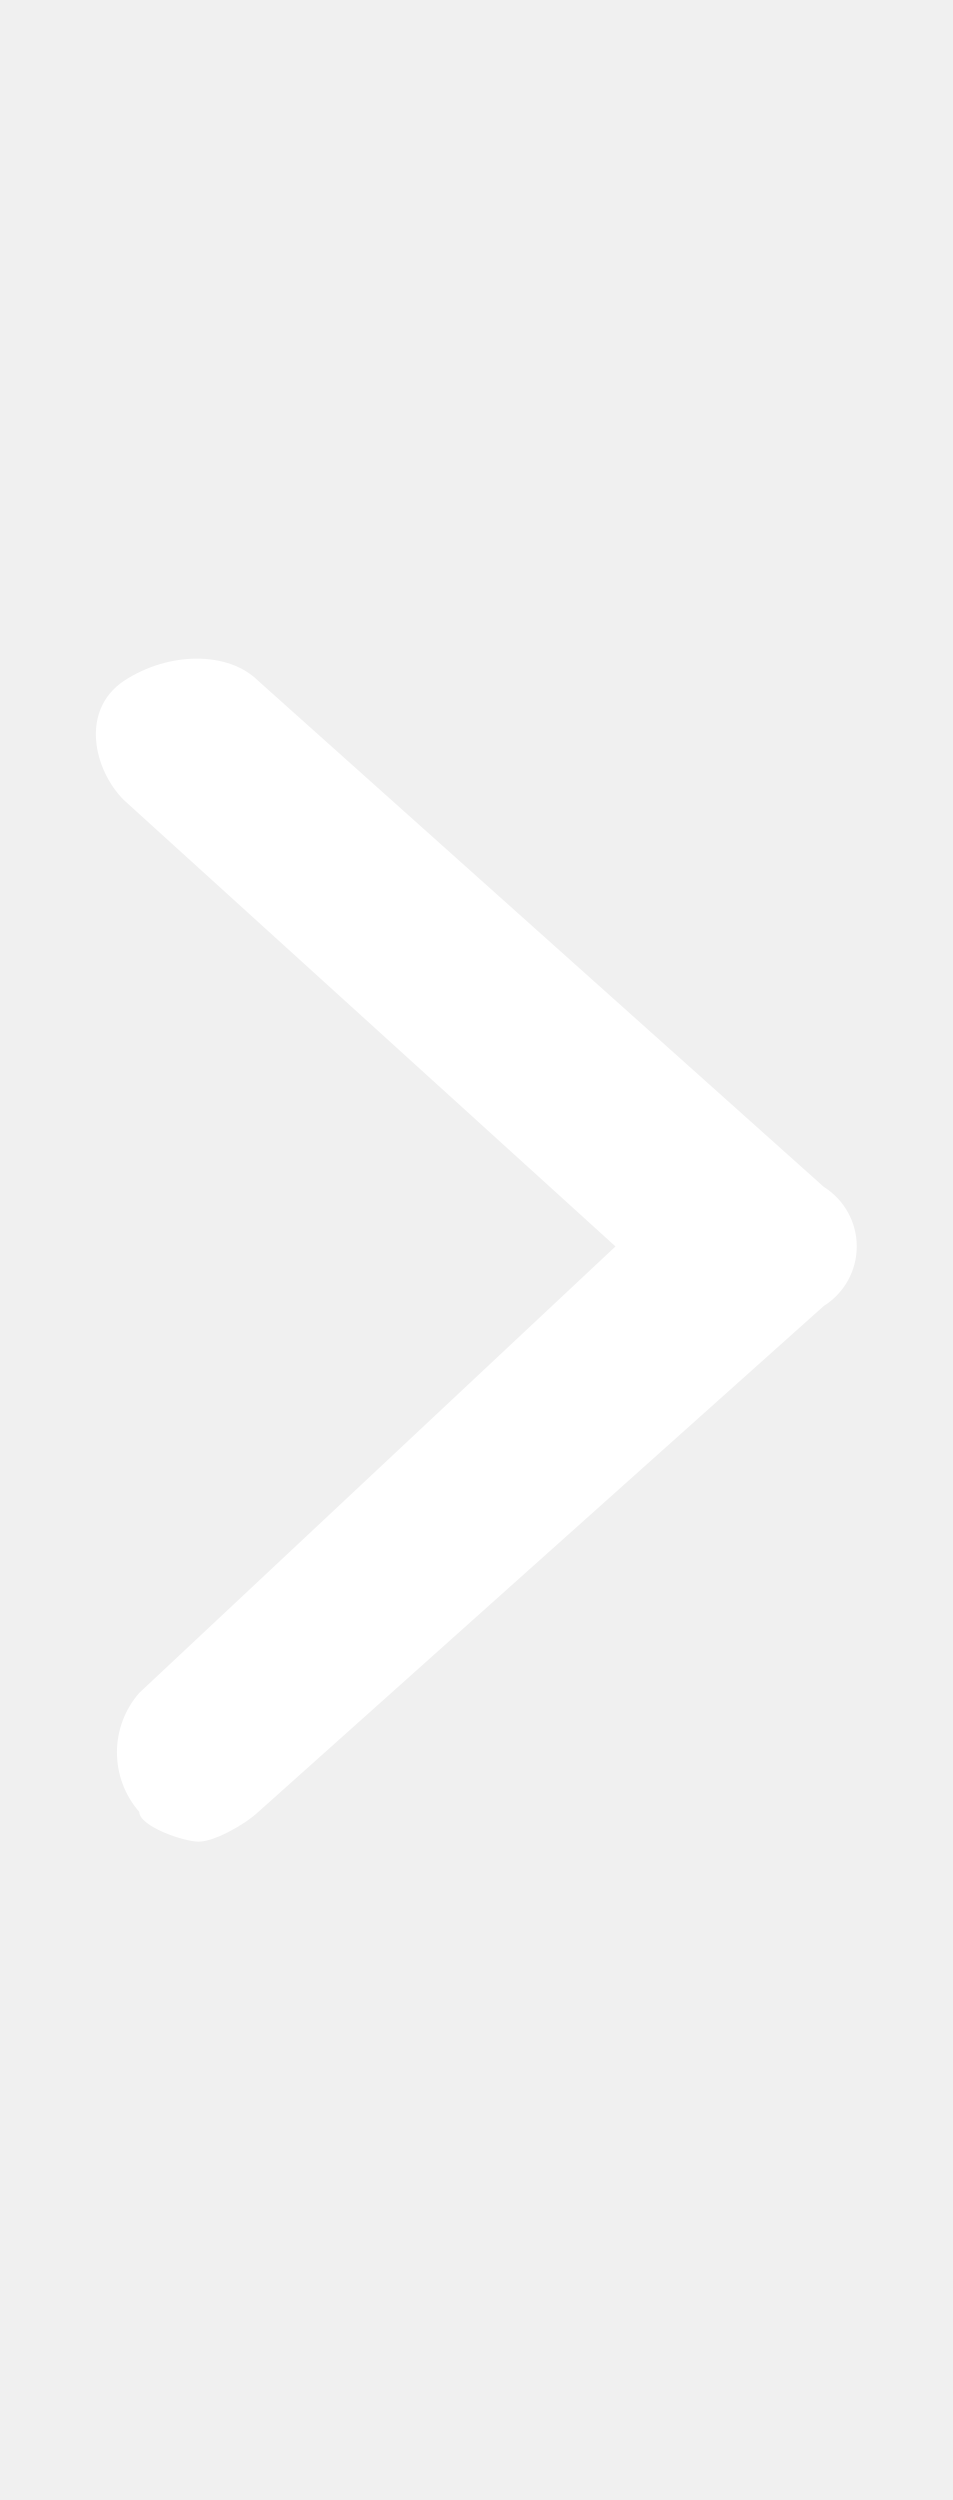
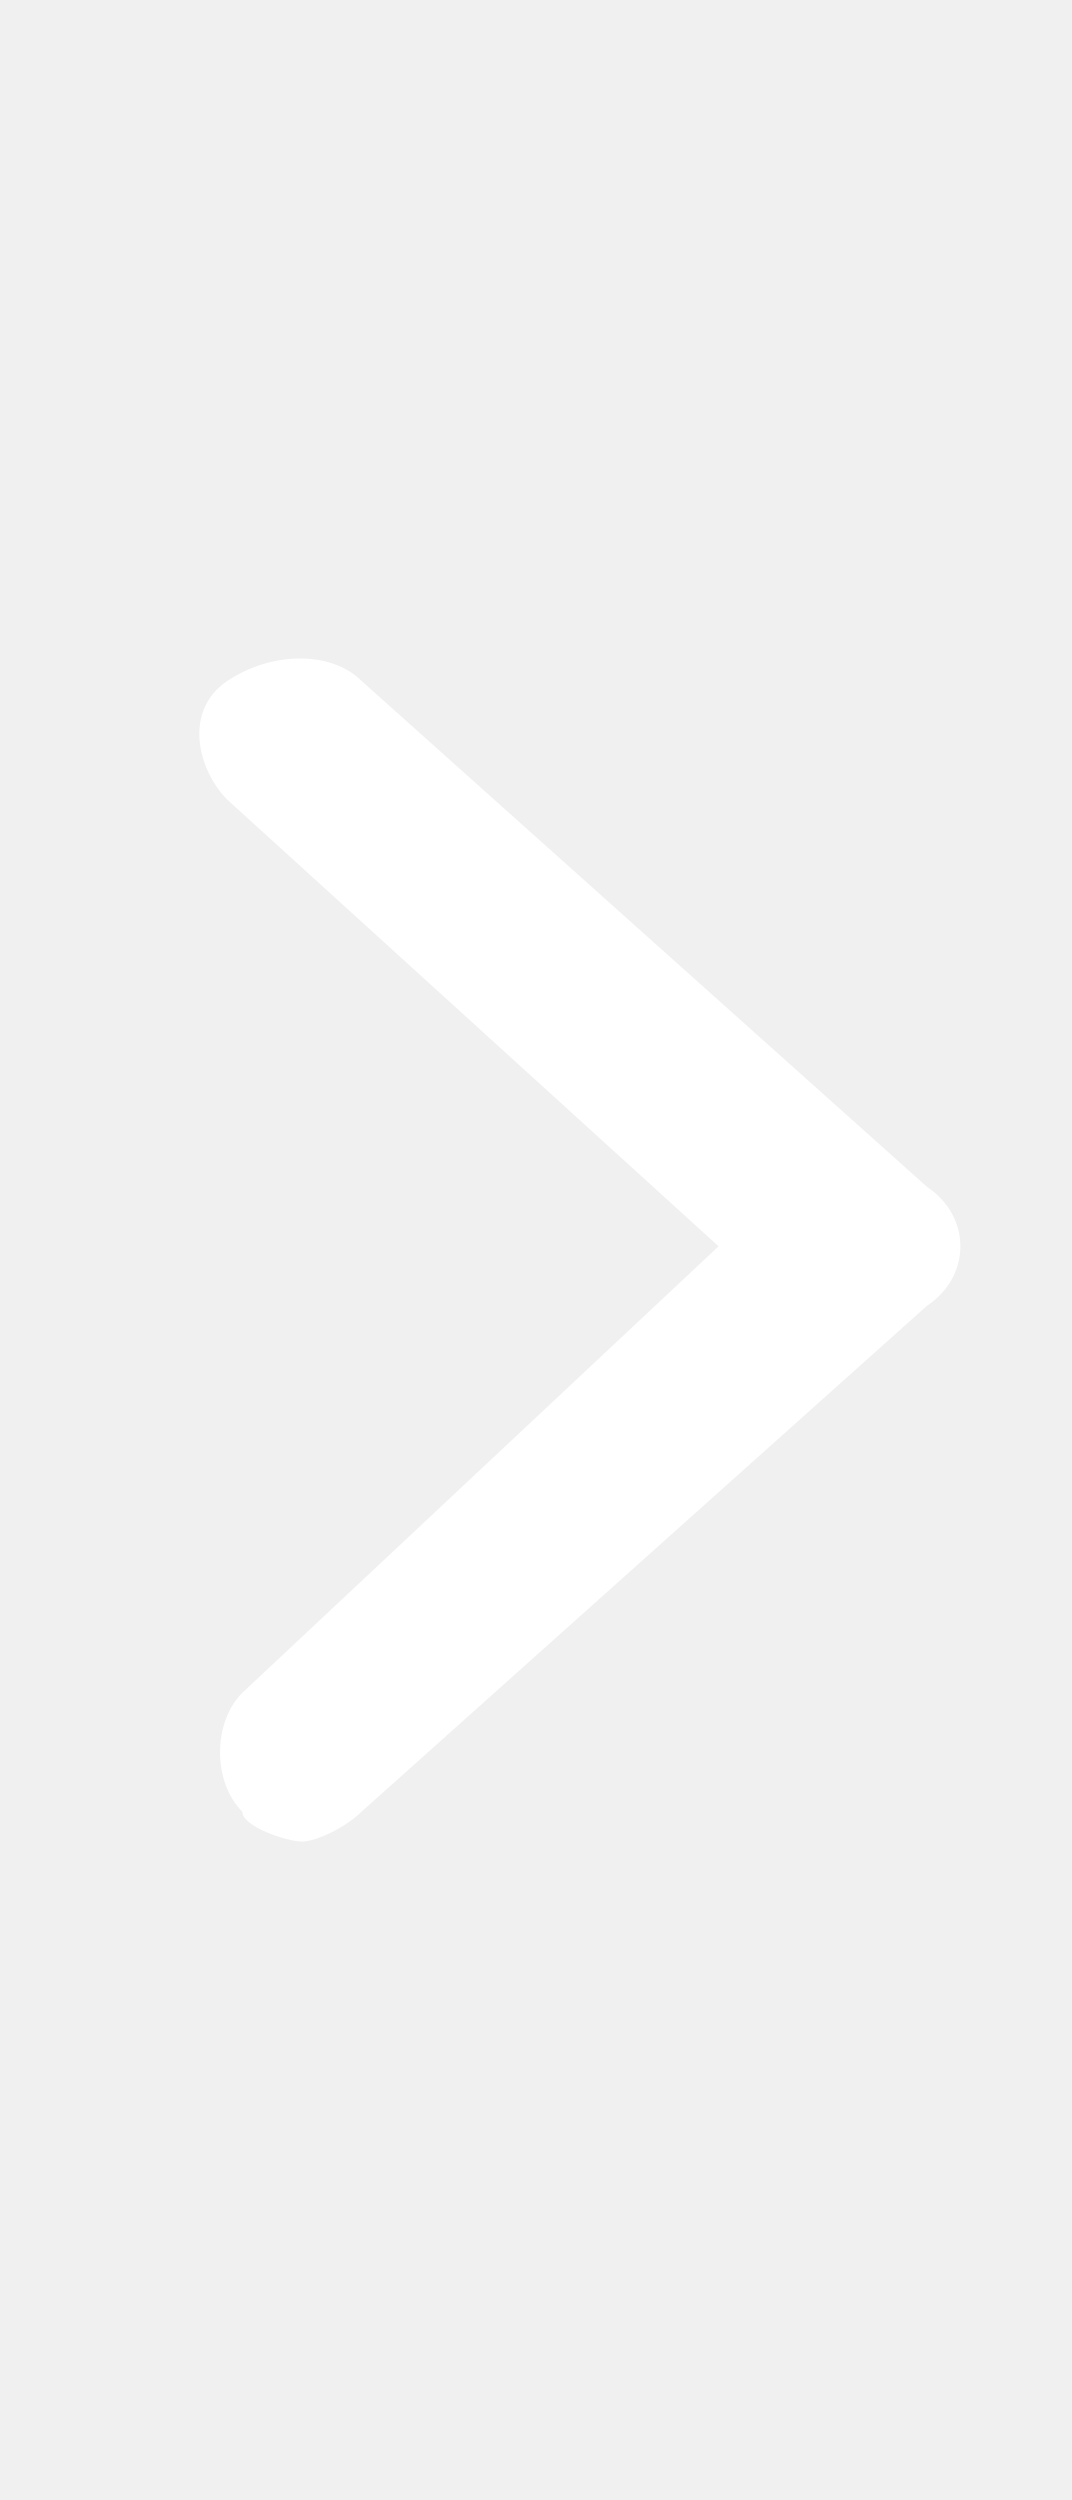
- <svg xmlns="http://www.w3.org/2000/svg" width="8" height="21" viewBox="0 0 8 21" fill="none">
-   <path d="M6.92 9.97 2.17 5.72c-.25-.25-.75-.25-1.13 0-.37.25-.25.75 0 1l4.13 3.75-4 3.75a.76.76 0 0 0 0 1c0 .12.37.25.5.25.12 0 .37-.13.5-.25l4.75-4.25a.59.59 0 0 0 0-1Z" fill="#fff" />
+ <svg xmlns="http://www.w3.org/2000/svg" width="9" height="21" viewBox="0 0 9 21" fill="none">
+   <g clip-path="url(#clip0_47227_407)">
+     <path d="M7.786 9.969L3.036 5.719C2.786 5.469 2.286 5.469 1.911 5.719C1.536 5.969 1.661 6.469 1.911 6.719L6.036 10.469L2.036 14.219C1.786 14.469 1.786 14.969 2.036 15.219C2.036 15.344 2.411 15.469 2.536 15.469C2.661 15.469 2.911 15.344 3.036 15.219L7.786 10.969C8.161 10.719 8.161 10.219 7.786 9.969Z" fill="white" />
+   </g>
+   <defs>
+     <clipPath id="clip0_47227_407">
+       <rect width="8" height="19.938" fill="white" transform="translate(0.871094 0.53125)" />
+     </clipPath>
+   </defs>
</svg>
